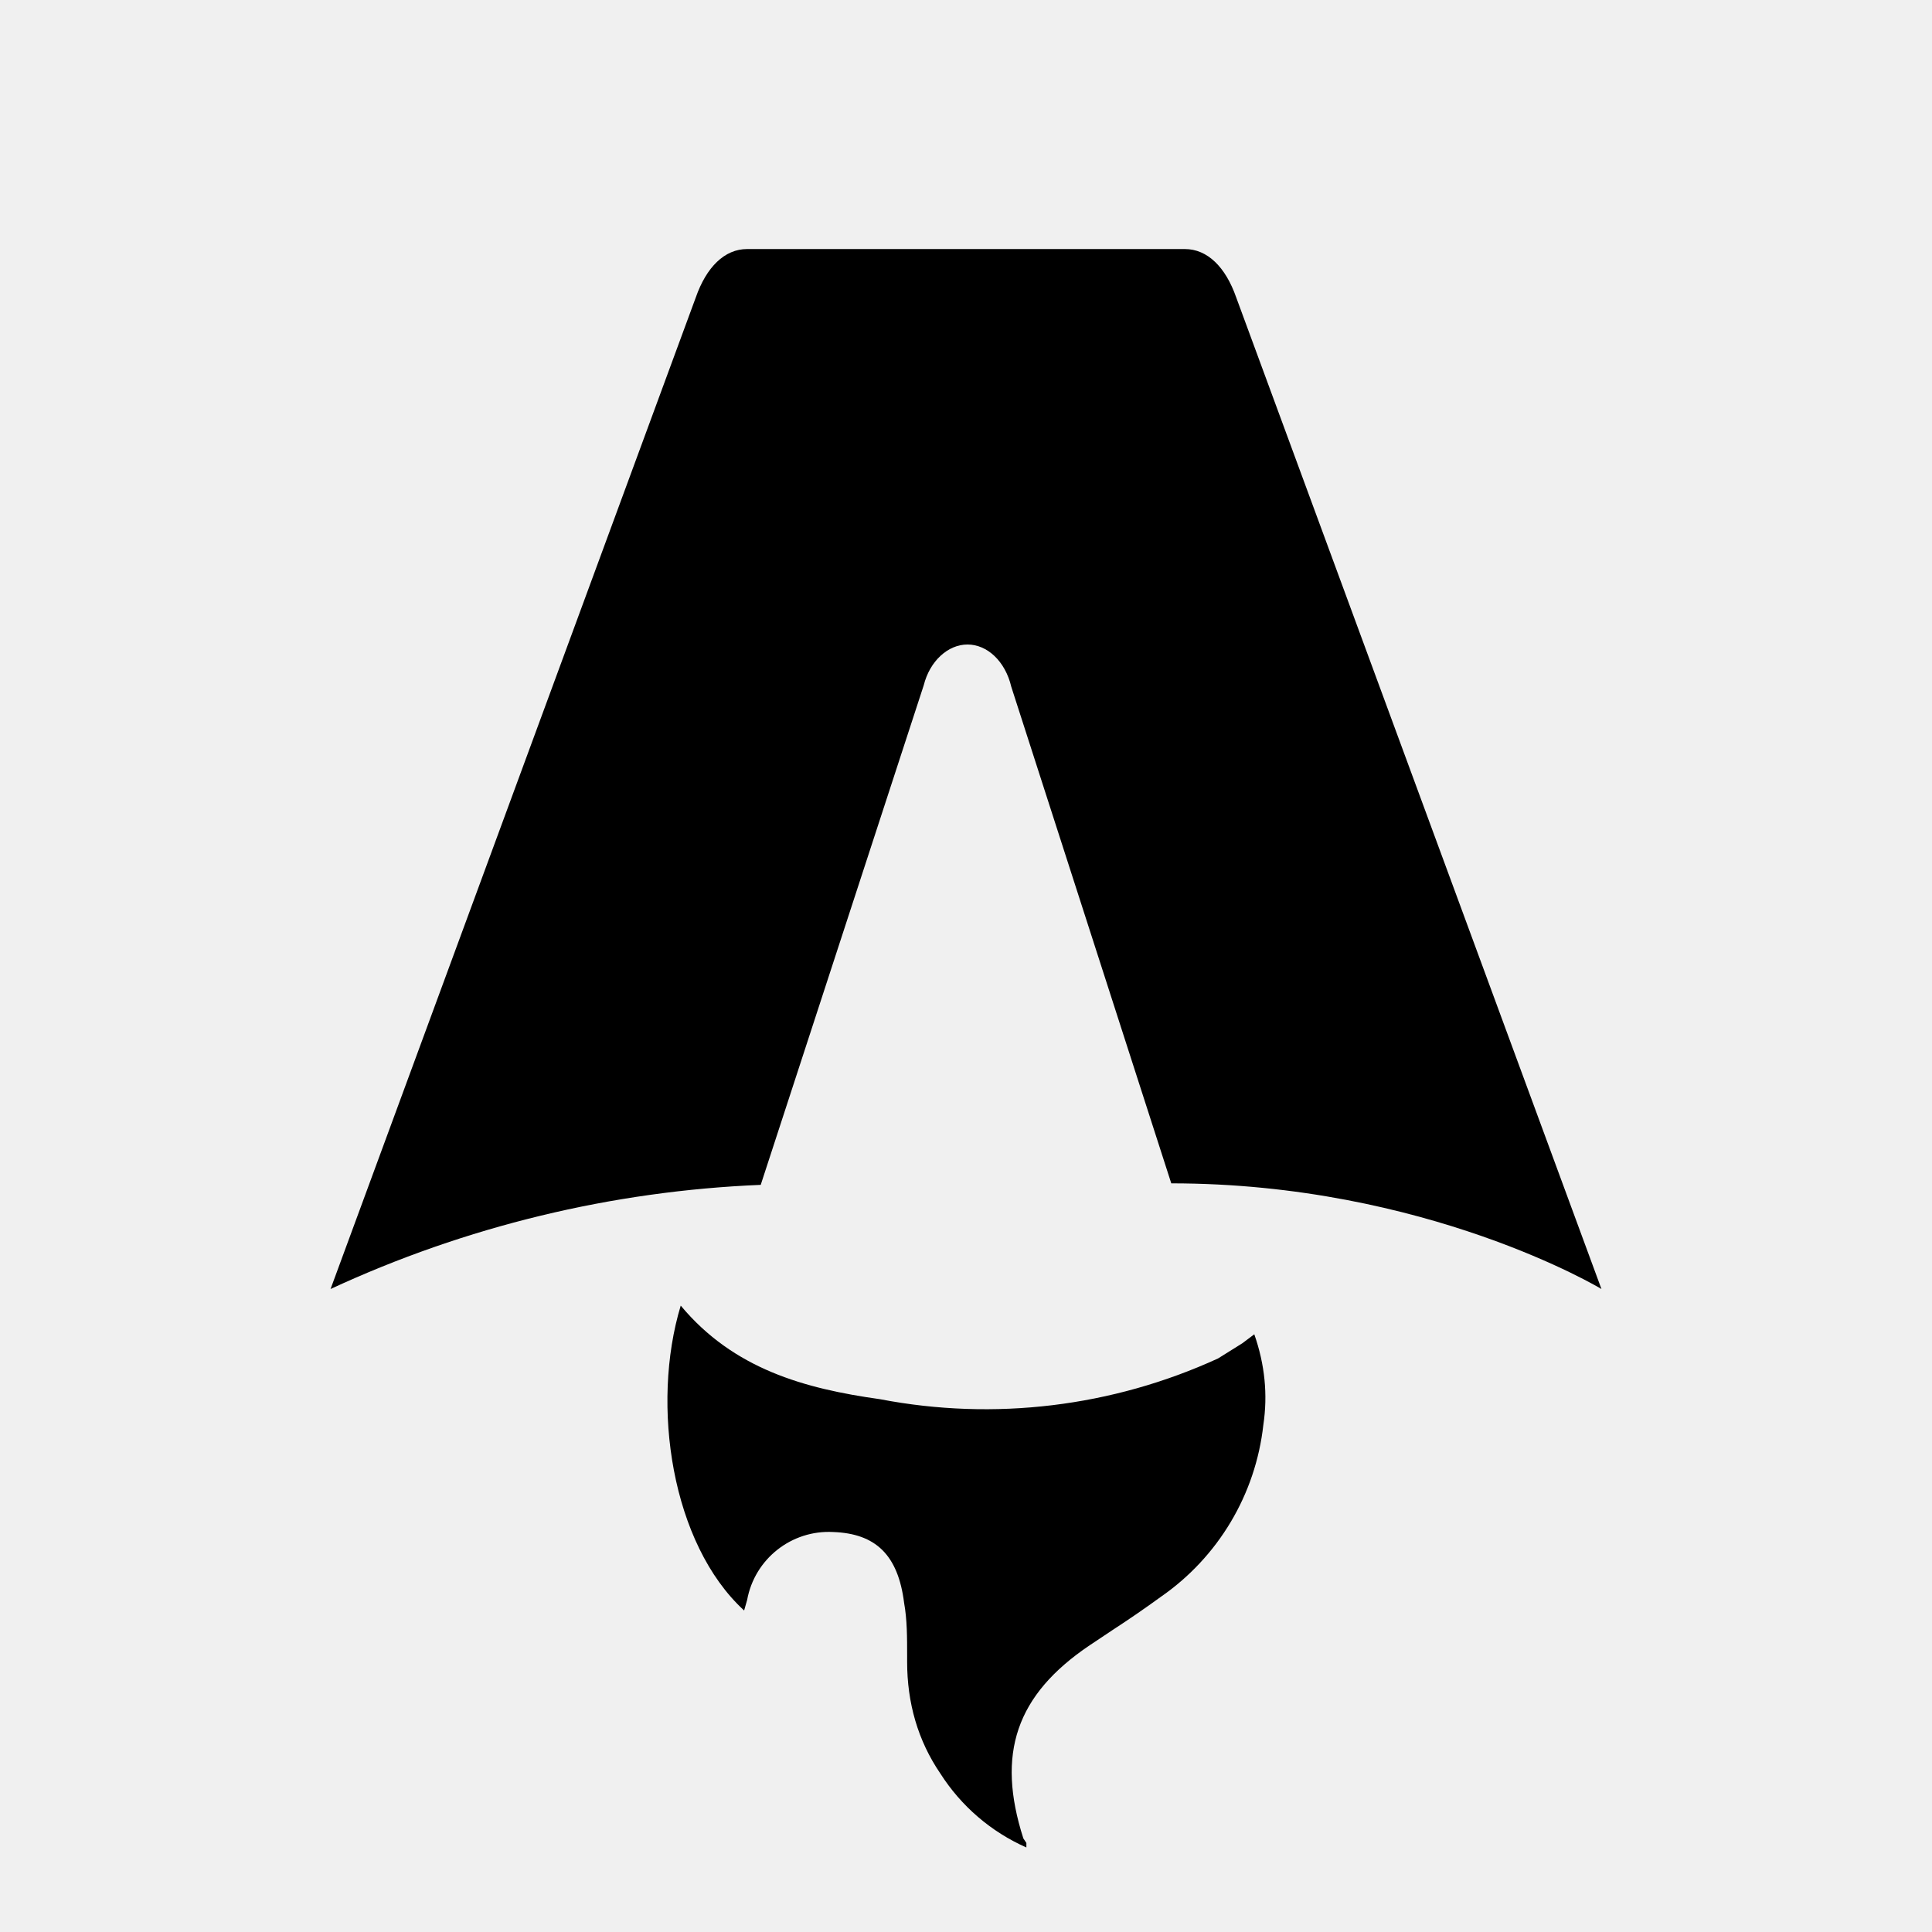
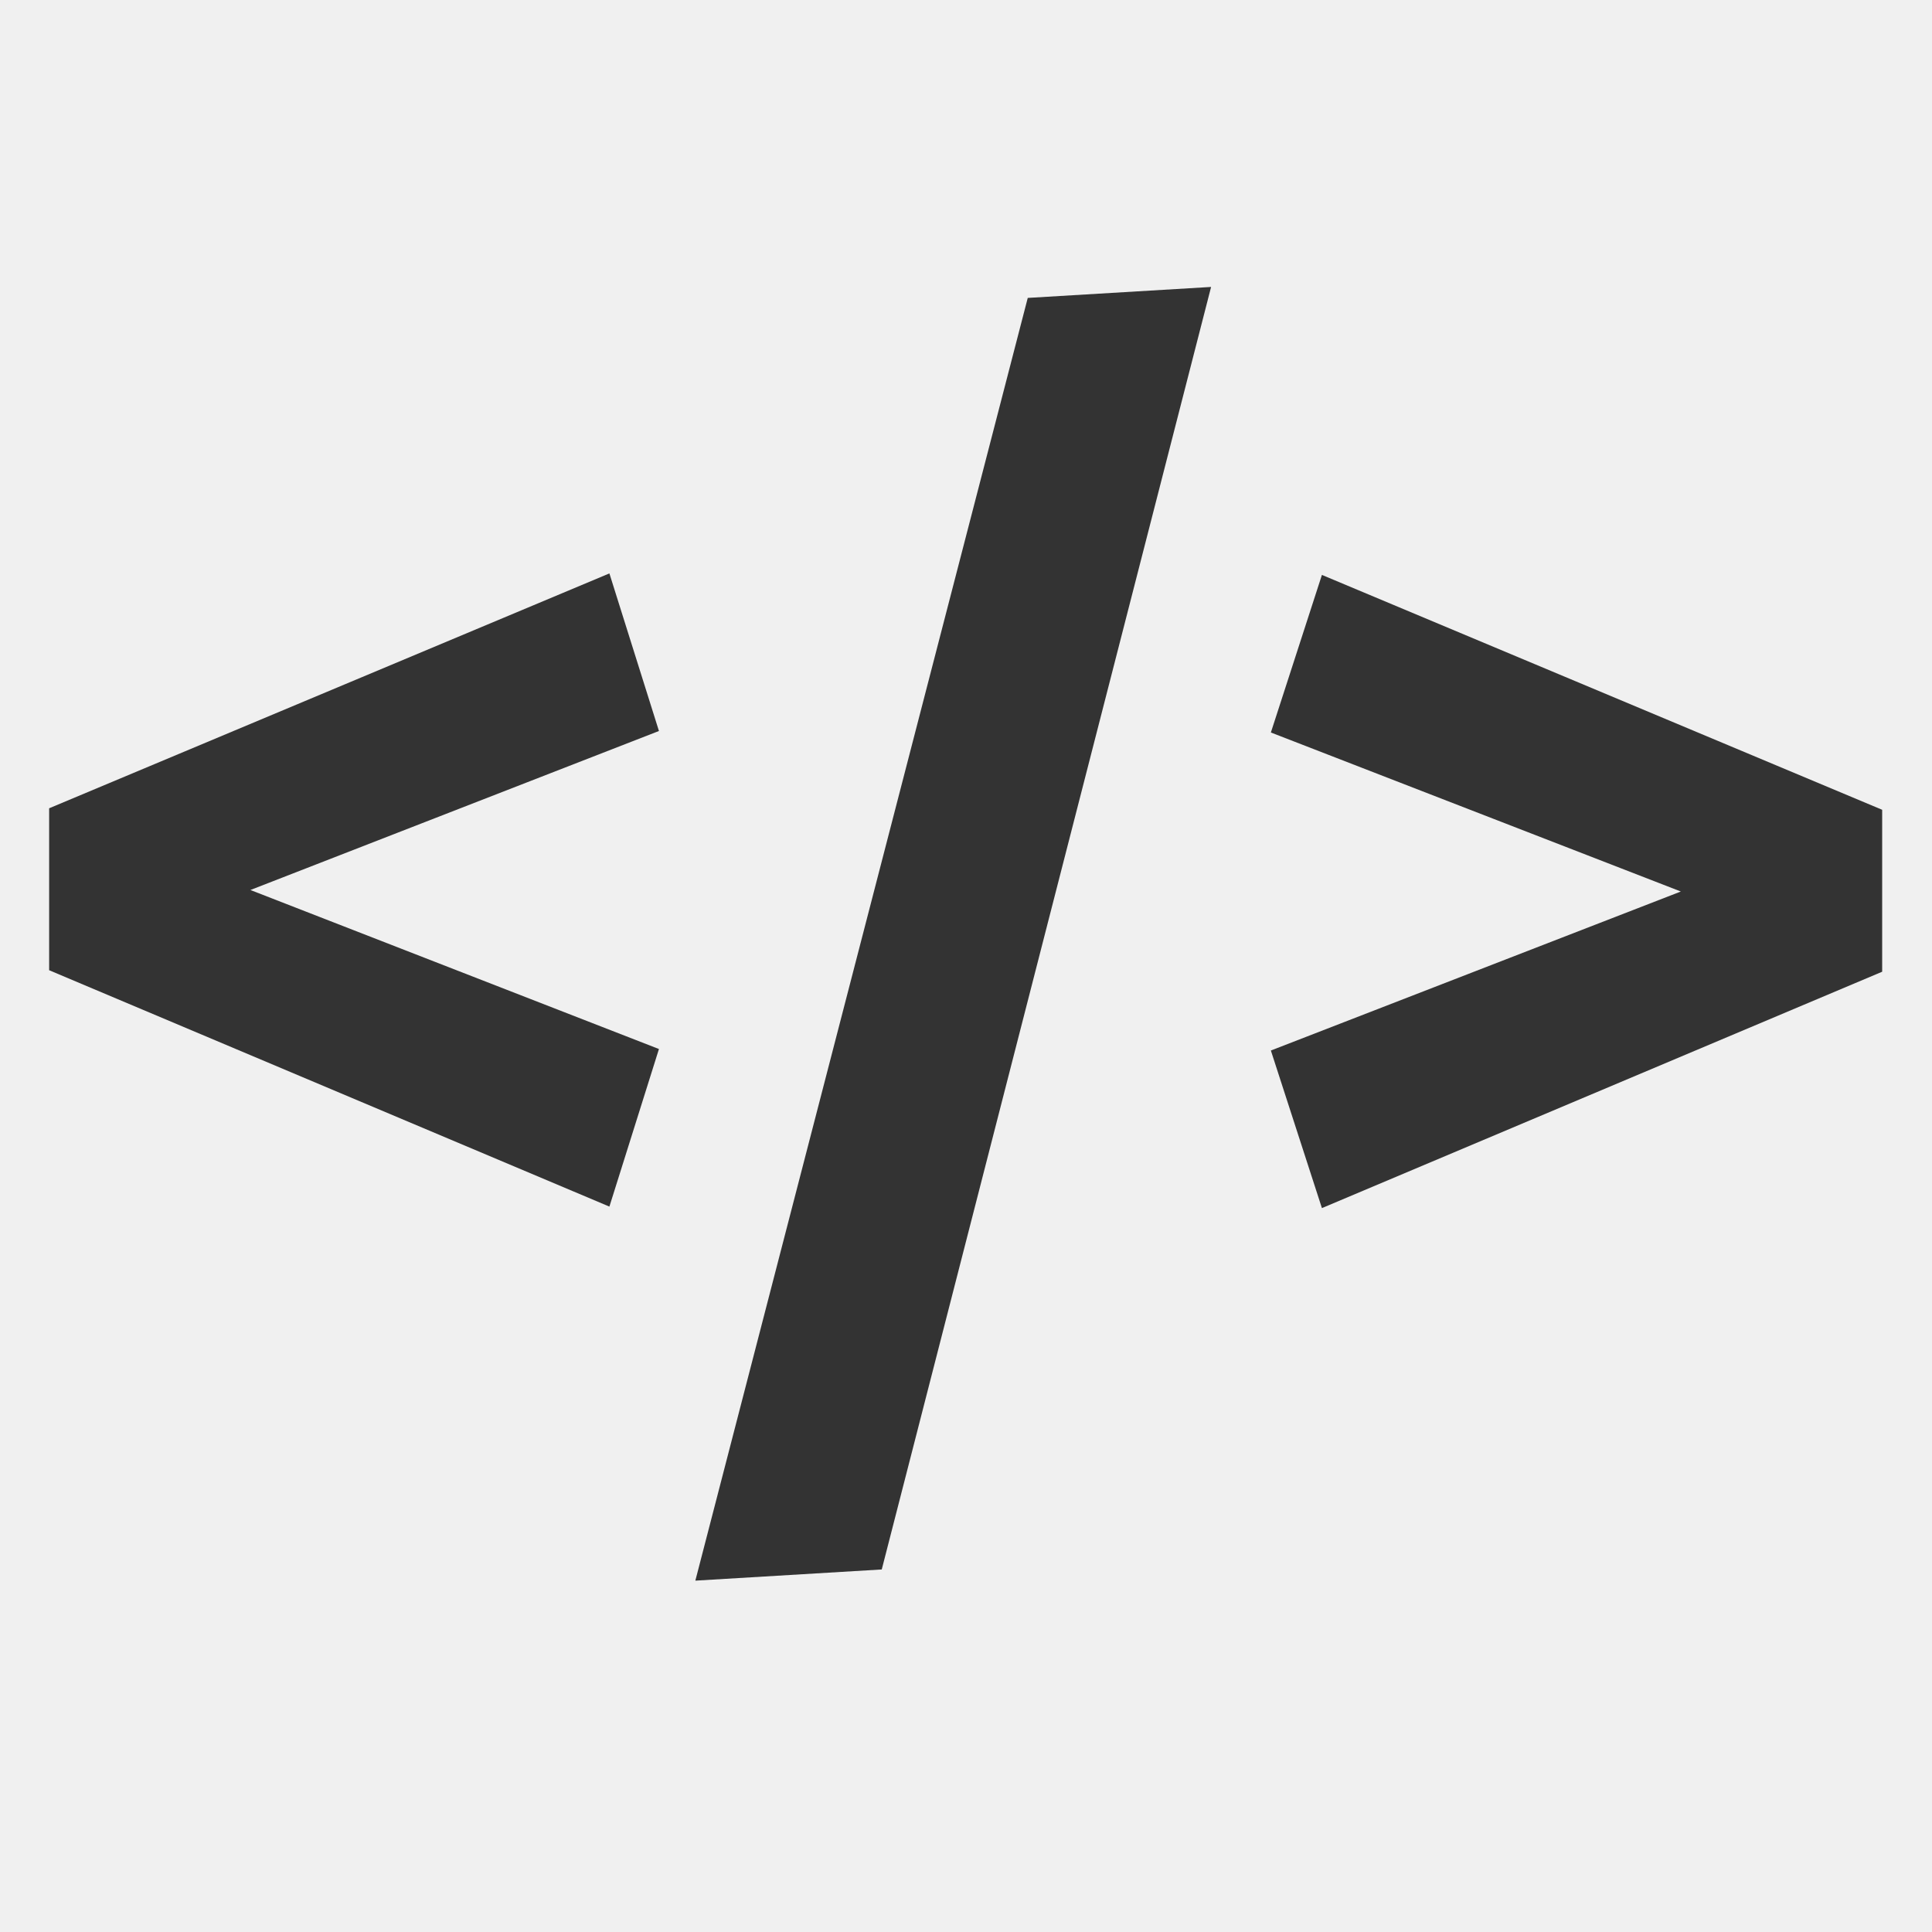
- <svg xmlns="http://www.w3.org/2000/svg" fill="none" viewBox="0 0 128 128">
-   <path d="M50.4 78.5a75.1 75.1 0 0 0-28.5 6.9l24.2-65.7c.7-2 1.9-3.2 3.4-3.2h29c1.5 0 2.7 1.2 3.4 3.2l24.2 65.7s-11.6-7-28.5-7L67 45.5c-.4-1.7-1.6-2.8-2.9-2.8-1.3 0-2.5 1.1-2.9 2.7L50.4 78.5Zm-1.1 28.2Zm-4.2-20.2c-2 6.6-.6 15.8 4.2 20.2a17.5 17.5 0 0 1 .2-.7 5.5 5.5 0 0 1 5.7-4.5c2.8.1 4.3 1.5 4.7 4.7.2 1.1.2 2.3.2 3.5v.4c0 2.7.7 5.2 2.2 7.4a13 13 0 0 0 5.7 4.9v-.3l-.2-.3c-1.8-5.6-.5-9.5 4.4-12.8l1.5-1a73 73 0 0 0 3.2-2.2 16 16 0 0 0 6.8-11.4c.3-2 .1-4-.6-6l-.8.6-1.6 1a37 37 0 0 1-22.4 2.7c-5-.7-9.7-2-13.2-6.2Z" />
+ <svg xmlns="http://www.w3.org/2000/svg" version="1.1" id="Ebene_1" x="0px" y="0px" viewBox="0 0 283.46 283.46" style="enable-background:new 0 0 283.46 283.46;" xml:space="preserve">
  <style>
-         path { fill: #000; }
-         @media (prefers-color-scheme: dark) {
-             path { fill: #FFF; }
-         }
-     </style>
+     path {
+       fill: #333;
+     }
+     @media (prefers-color-scheme: dark) {
+       path {
+         fill: #ccc;
+       }
+     }
+   </style>
+   <path d="M7.21,118.59l82.2-34.46l7.27,23.12l-59.94,23.33l59.94,23.33l-7.27,23.12l-82.2-34.68V118.59z" />
+   <path d="M129.37,230.27l-27.35,1.64l48.77-188.2l26.9-1.61L129.37,230.27z" />
+   <path d="M276.15,142.57l-82.2,34.68l-7.49-23.12l60.15-23.33l-60.15-23.33l7.49-23.12l82.2,34.46V142.57z" />
</svg>
